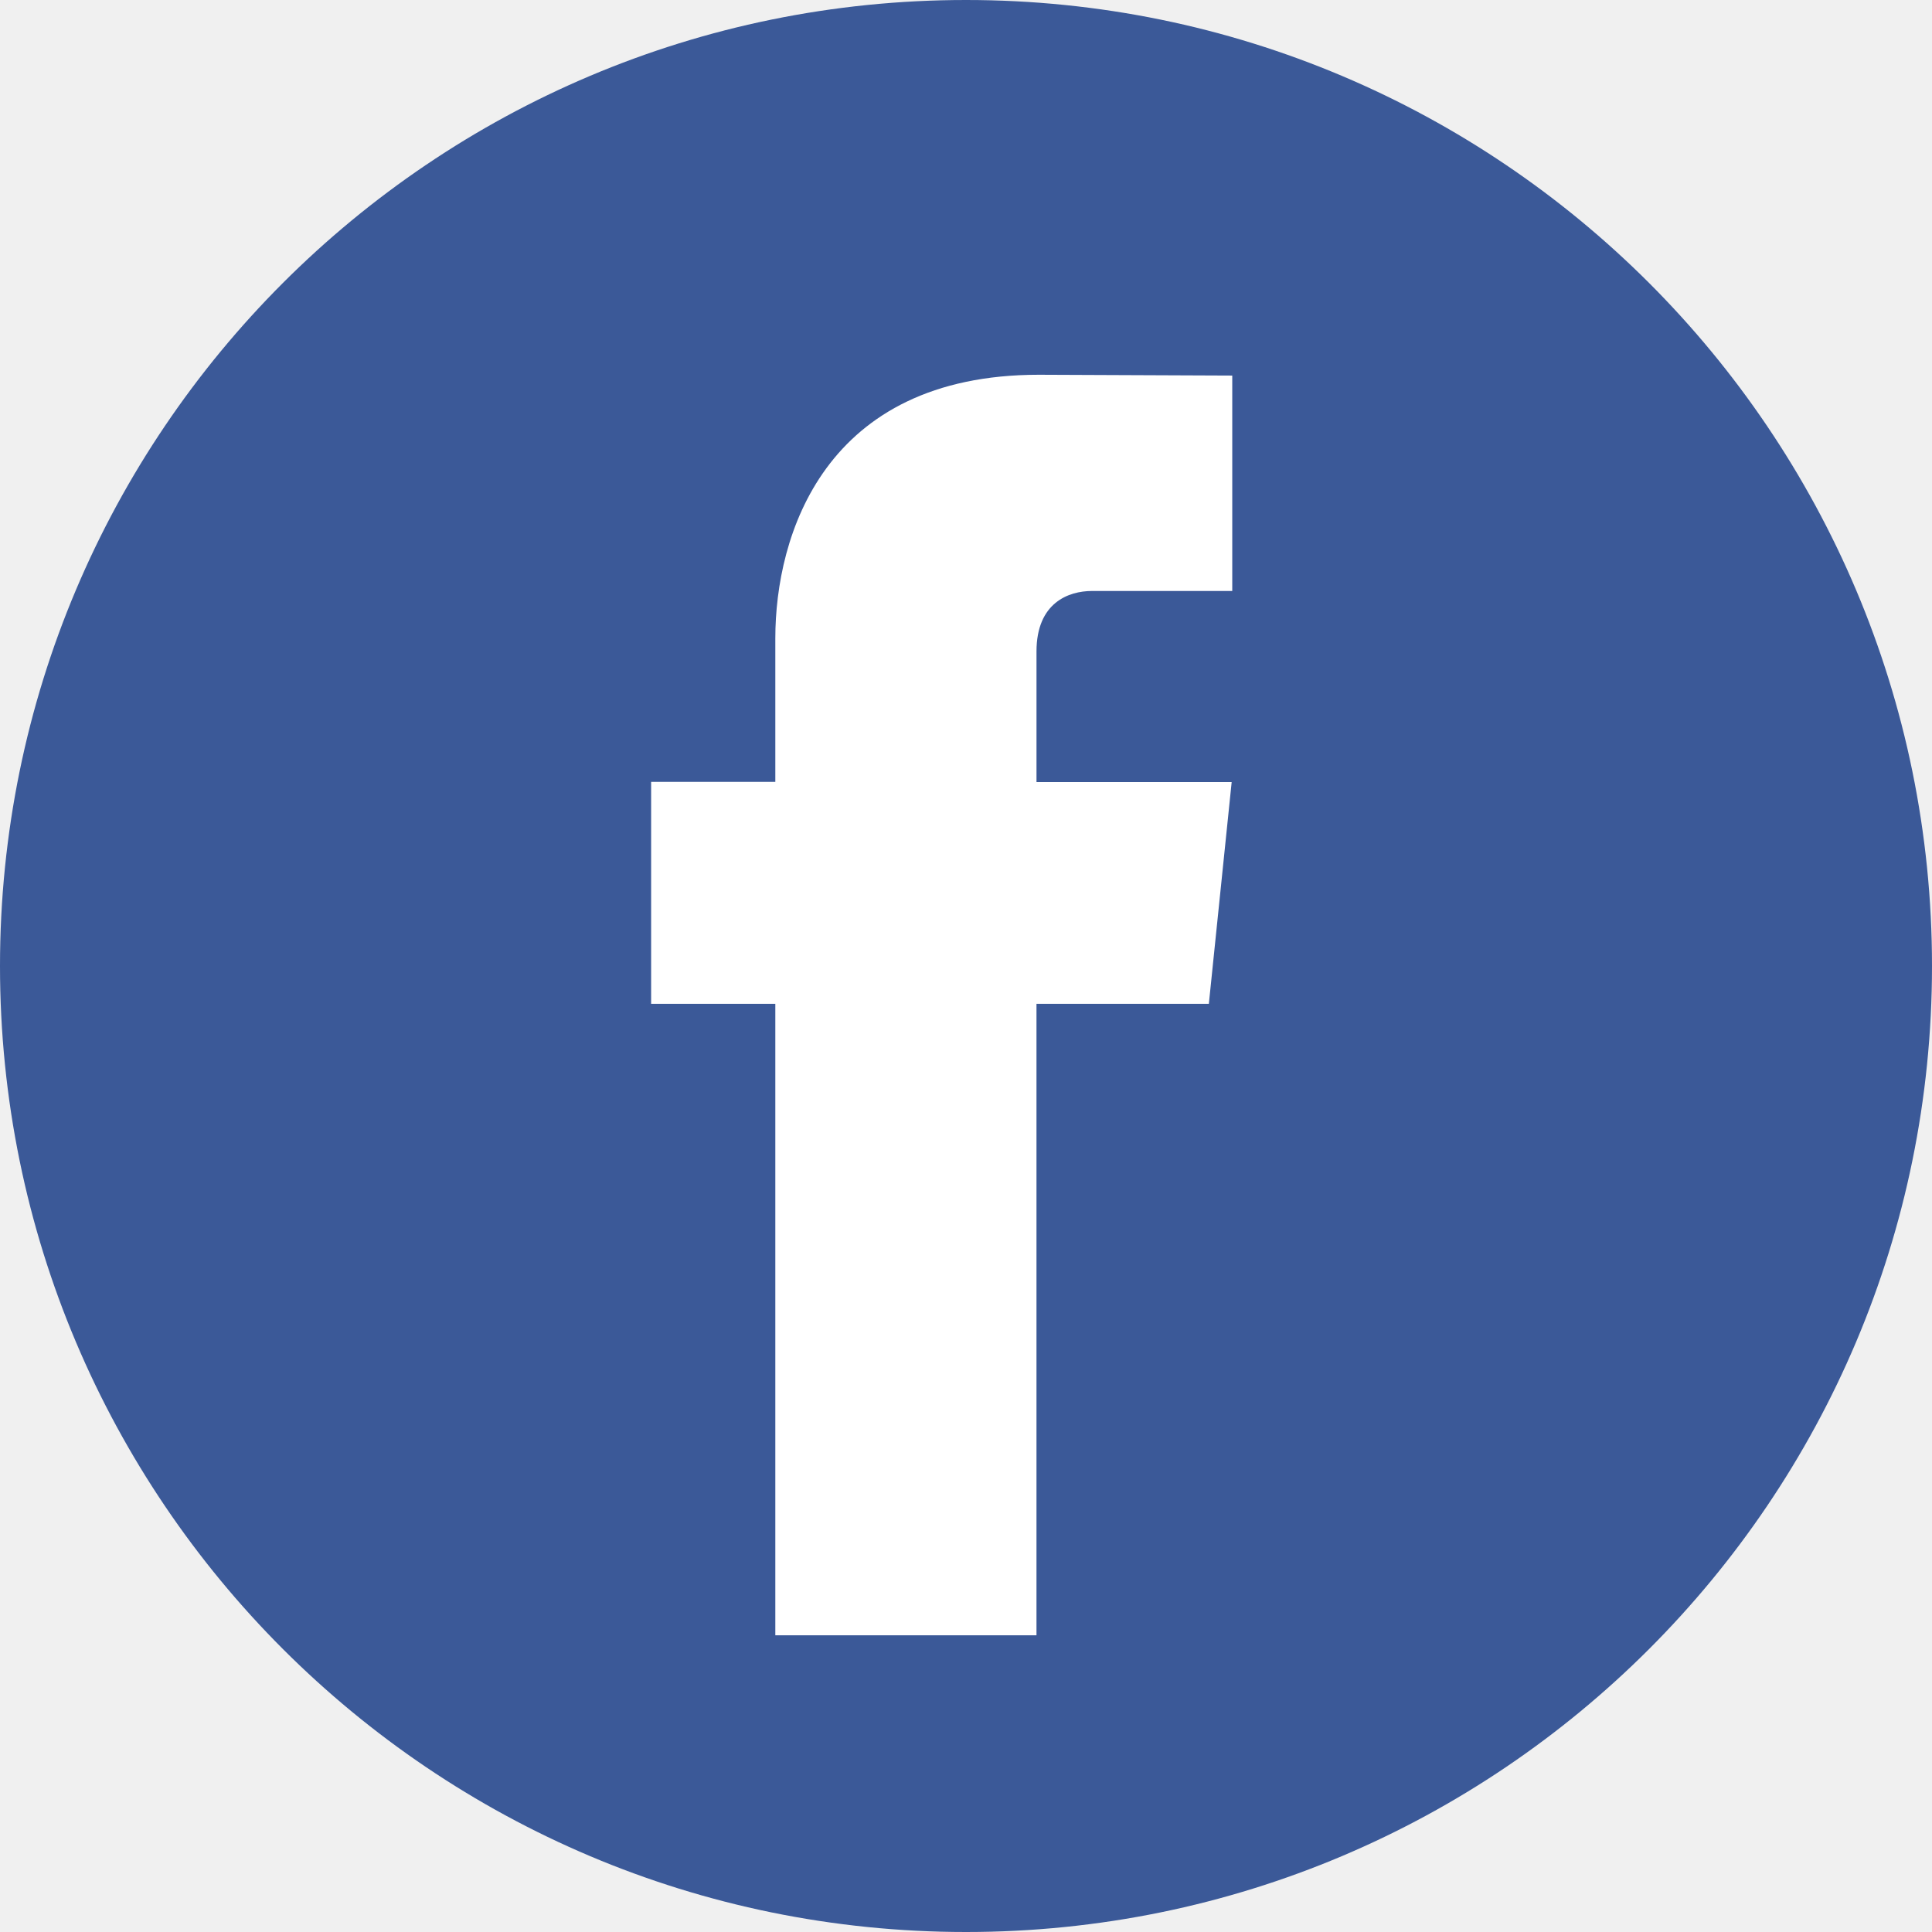
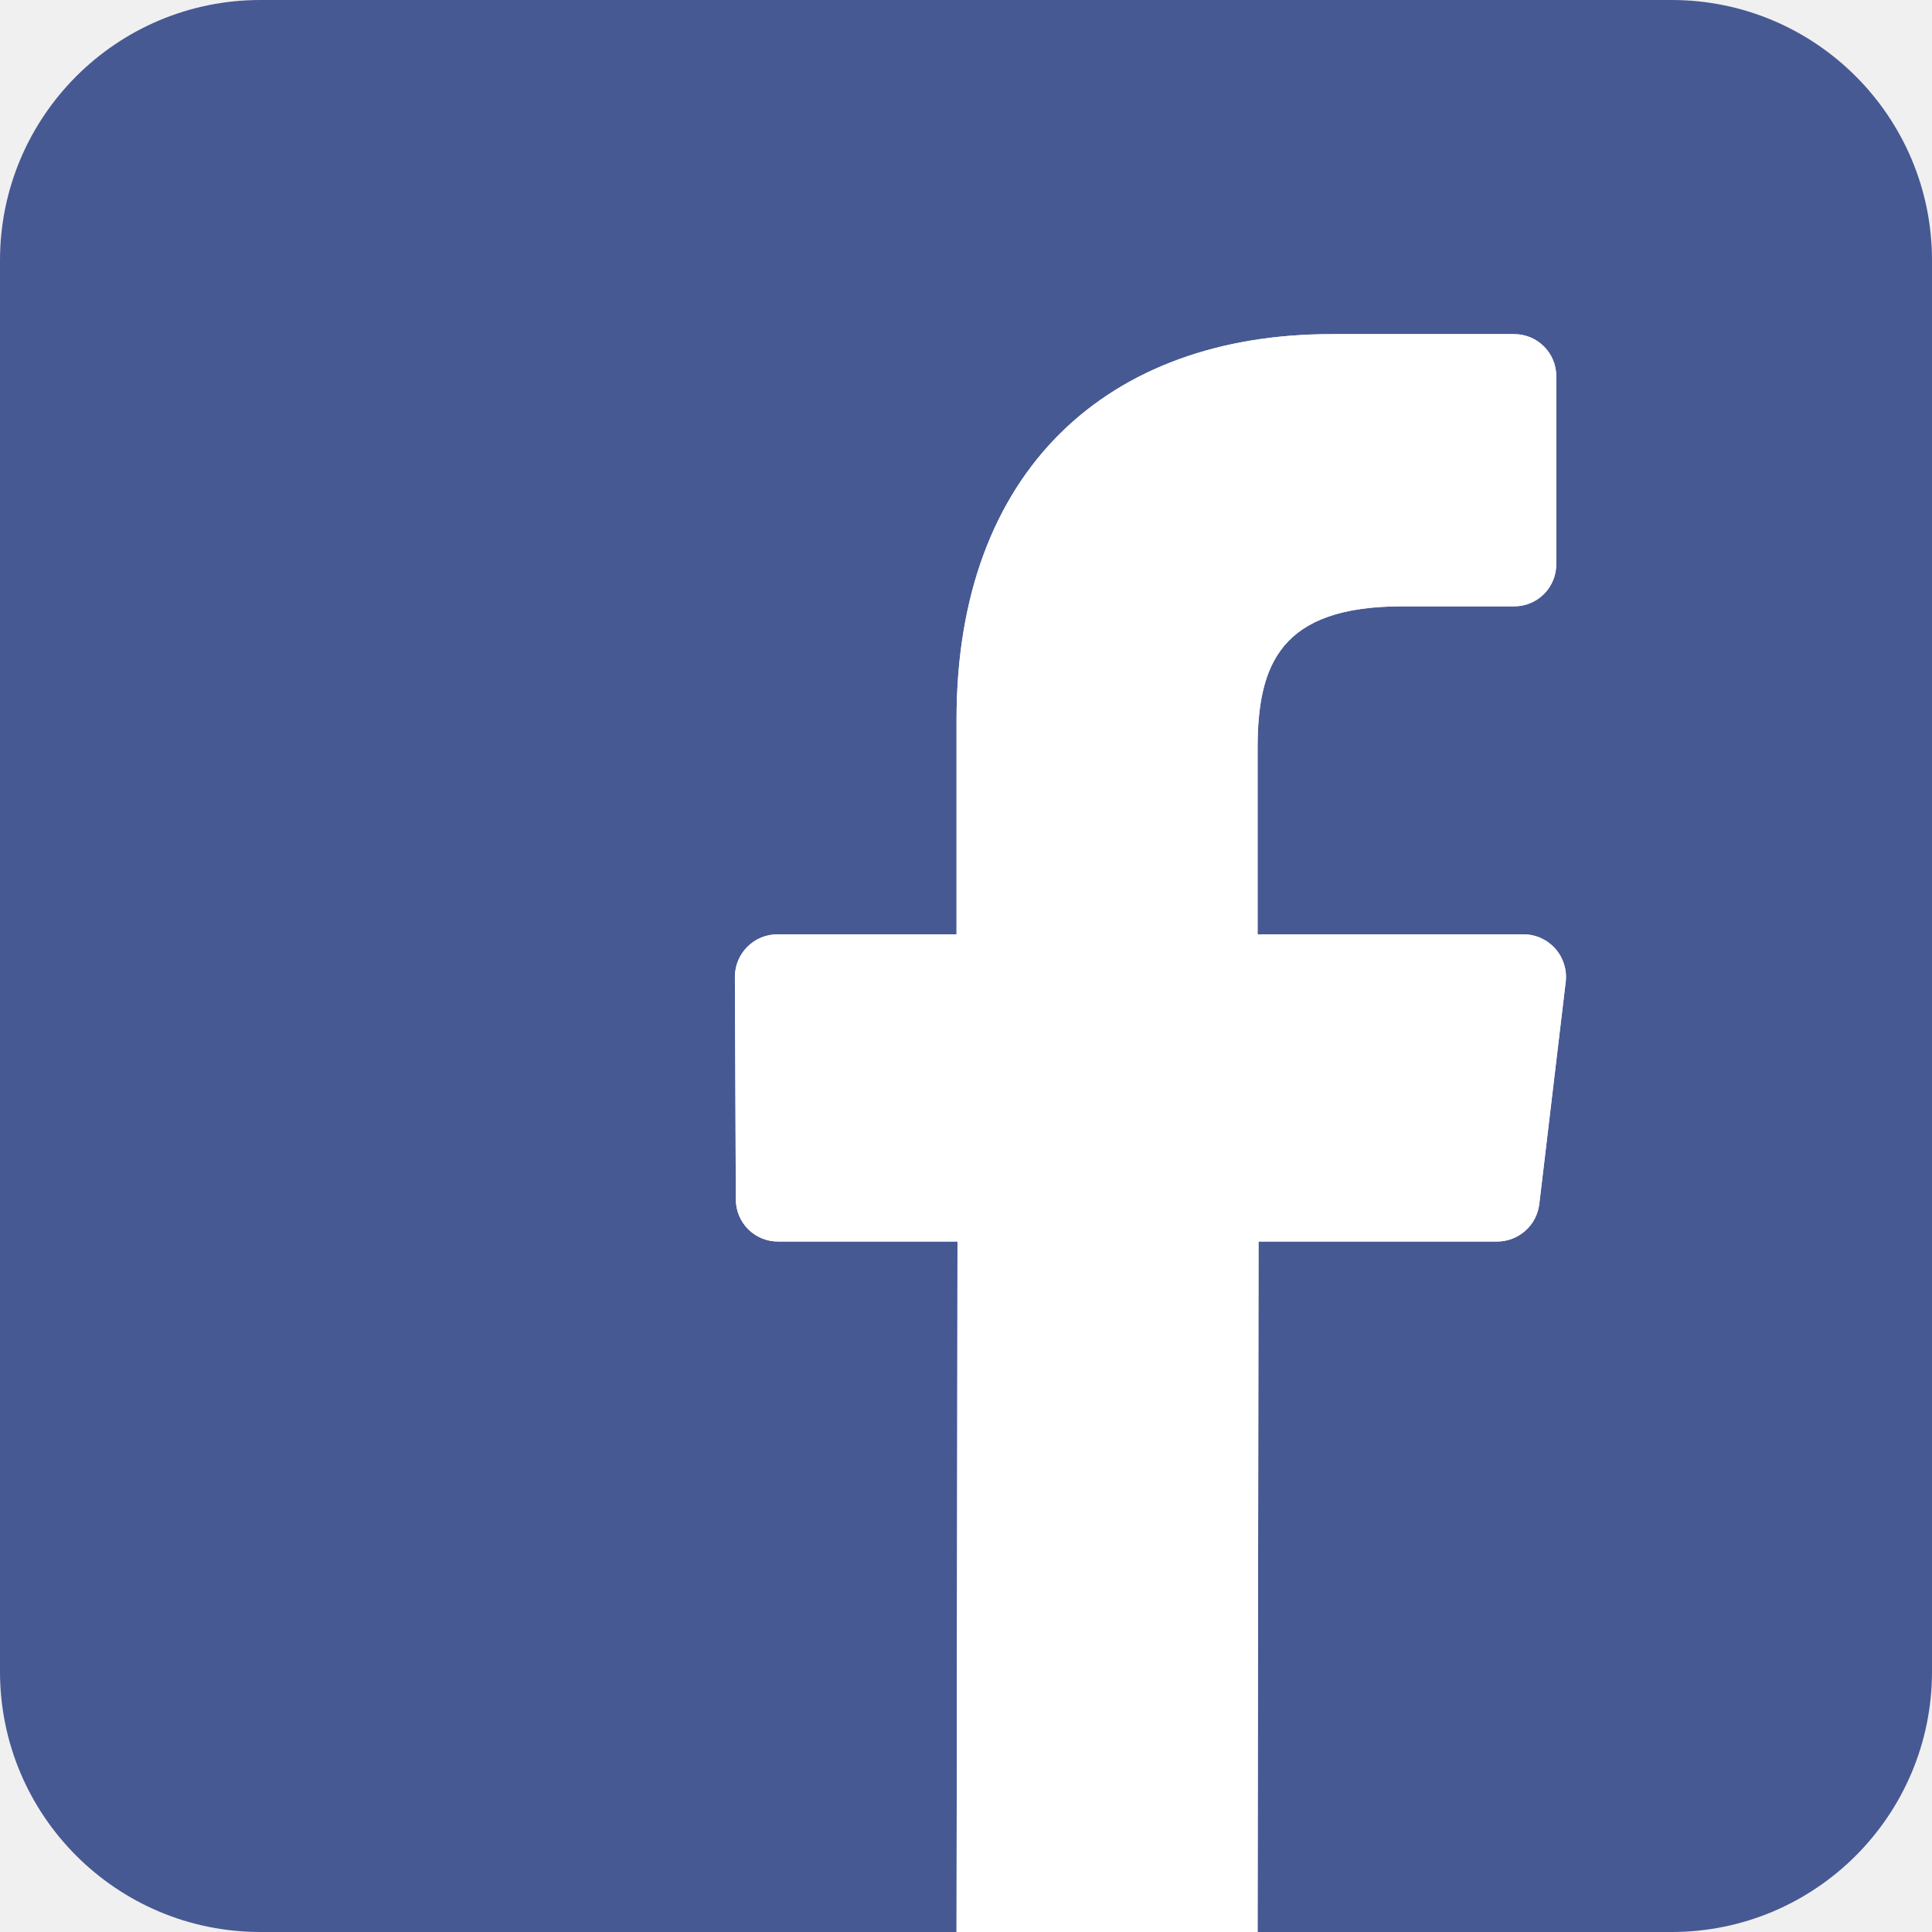
- <svg xmlns="http://www.w3.org/2000/svg" version="1.1" id="Capa_1" x="0px" y="0px" viewBox="0 0 112.196 112.196" style="enable-background:new 0 0 112.196 112.196;" xml:space="preserve">
-   <g>
-     <circle style="fill:#3B5998;" cx="56.098" cy="56.098" r="56.098" />
-     <path style="fill:#FFFFFF;" d="M70.201,58.294h-10.01v36.672H45.025V58.294h-7.213V45.406h7.213v-8.34   c0-5.964,2.833-15.303,15.301-15.303L71.56,21.81v12.51h-8.151c-1.337,0-3.217,0.668-3.217,3.513v7.585h11.334L70.201,58.294z" />
-   </g>
-   <g>
- </g>
-   <g>
- </g>
-   <g>
- </g>
-   <g>
- </g>
-   <g>
- </g>
-   <g>
- </g>
-   <g>
- </g>
-   <g>
- </g>
-   <g>
- </g>
-   <g>
- </g>
-   <g>
- </g>
-   <g>
- </g>
-   <g>
- </g>
-   <g>
- </g>
-   <g>
- </g>
+ <svg xmlns="http://www.w3.org/2000/svg" viewBox="0 0 408.8 408.8">
+   <path d="M353.7,0H55.1A55.1,55.1,0,0,0,0,55.1V353.7a55.1,55.1,0,0,0,55.1,55.1H202.4l.2-146.1H164.7a8.9,8.9,0,0,1-9-8.9l-.2-47.1a9,9,0,0,1,9-9h37.9V152.2c0-52.8,32.2-81.5,79.3-81.5h38.7a8.9,8.9,0,0,1,8.9,8.9v39.7a8.9,8.9,0,0,1-8.9,9H296.7c-25.7,0-30.6,12.2-30.6,30v39.4h56.3a9,9,0,0,1,8.9,10l-5.6,47.1a9,9,0,0,1-8.9,7.9H266.3l-.2,146.1h87.6a55.1,55.1,0,0,0,55.1-55.1V55.1A55.1,55.1,0,0,0,353.7,0Z" transform="translate(0)" fill="#475993" />
+   <path d="M266.1,408.8l.2-146.1h50.5a9,9,0,0,0,8.9-7.9l5.6-47.1a9,9,0,0,0-8.9-10H266.1V158.3c0-17.8,4.9-30,30.5-30h23.8a8.9,8.9,0,0,0,8.9-9V79.6a8.9,8.9,0,0,0-8.9-8.9H281.7c-47.1,0-79.3,28.7-79.3,81.5v45.5H164.5a9,9,0,0,0-9,9l.2,47.1a8.9,8.9,0,0,0,9,8.9h37.9l-.2,146.1Z" transform="translate(0)" fill="#fff" />
</svg>
